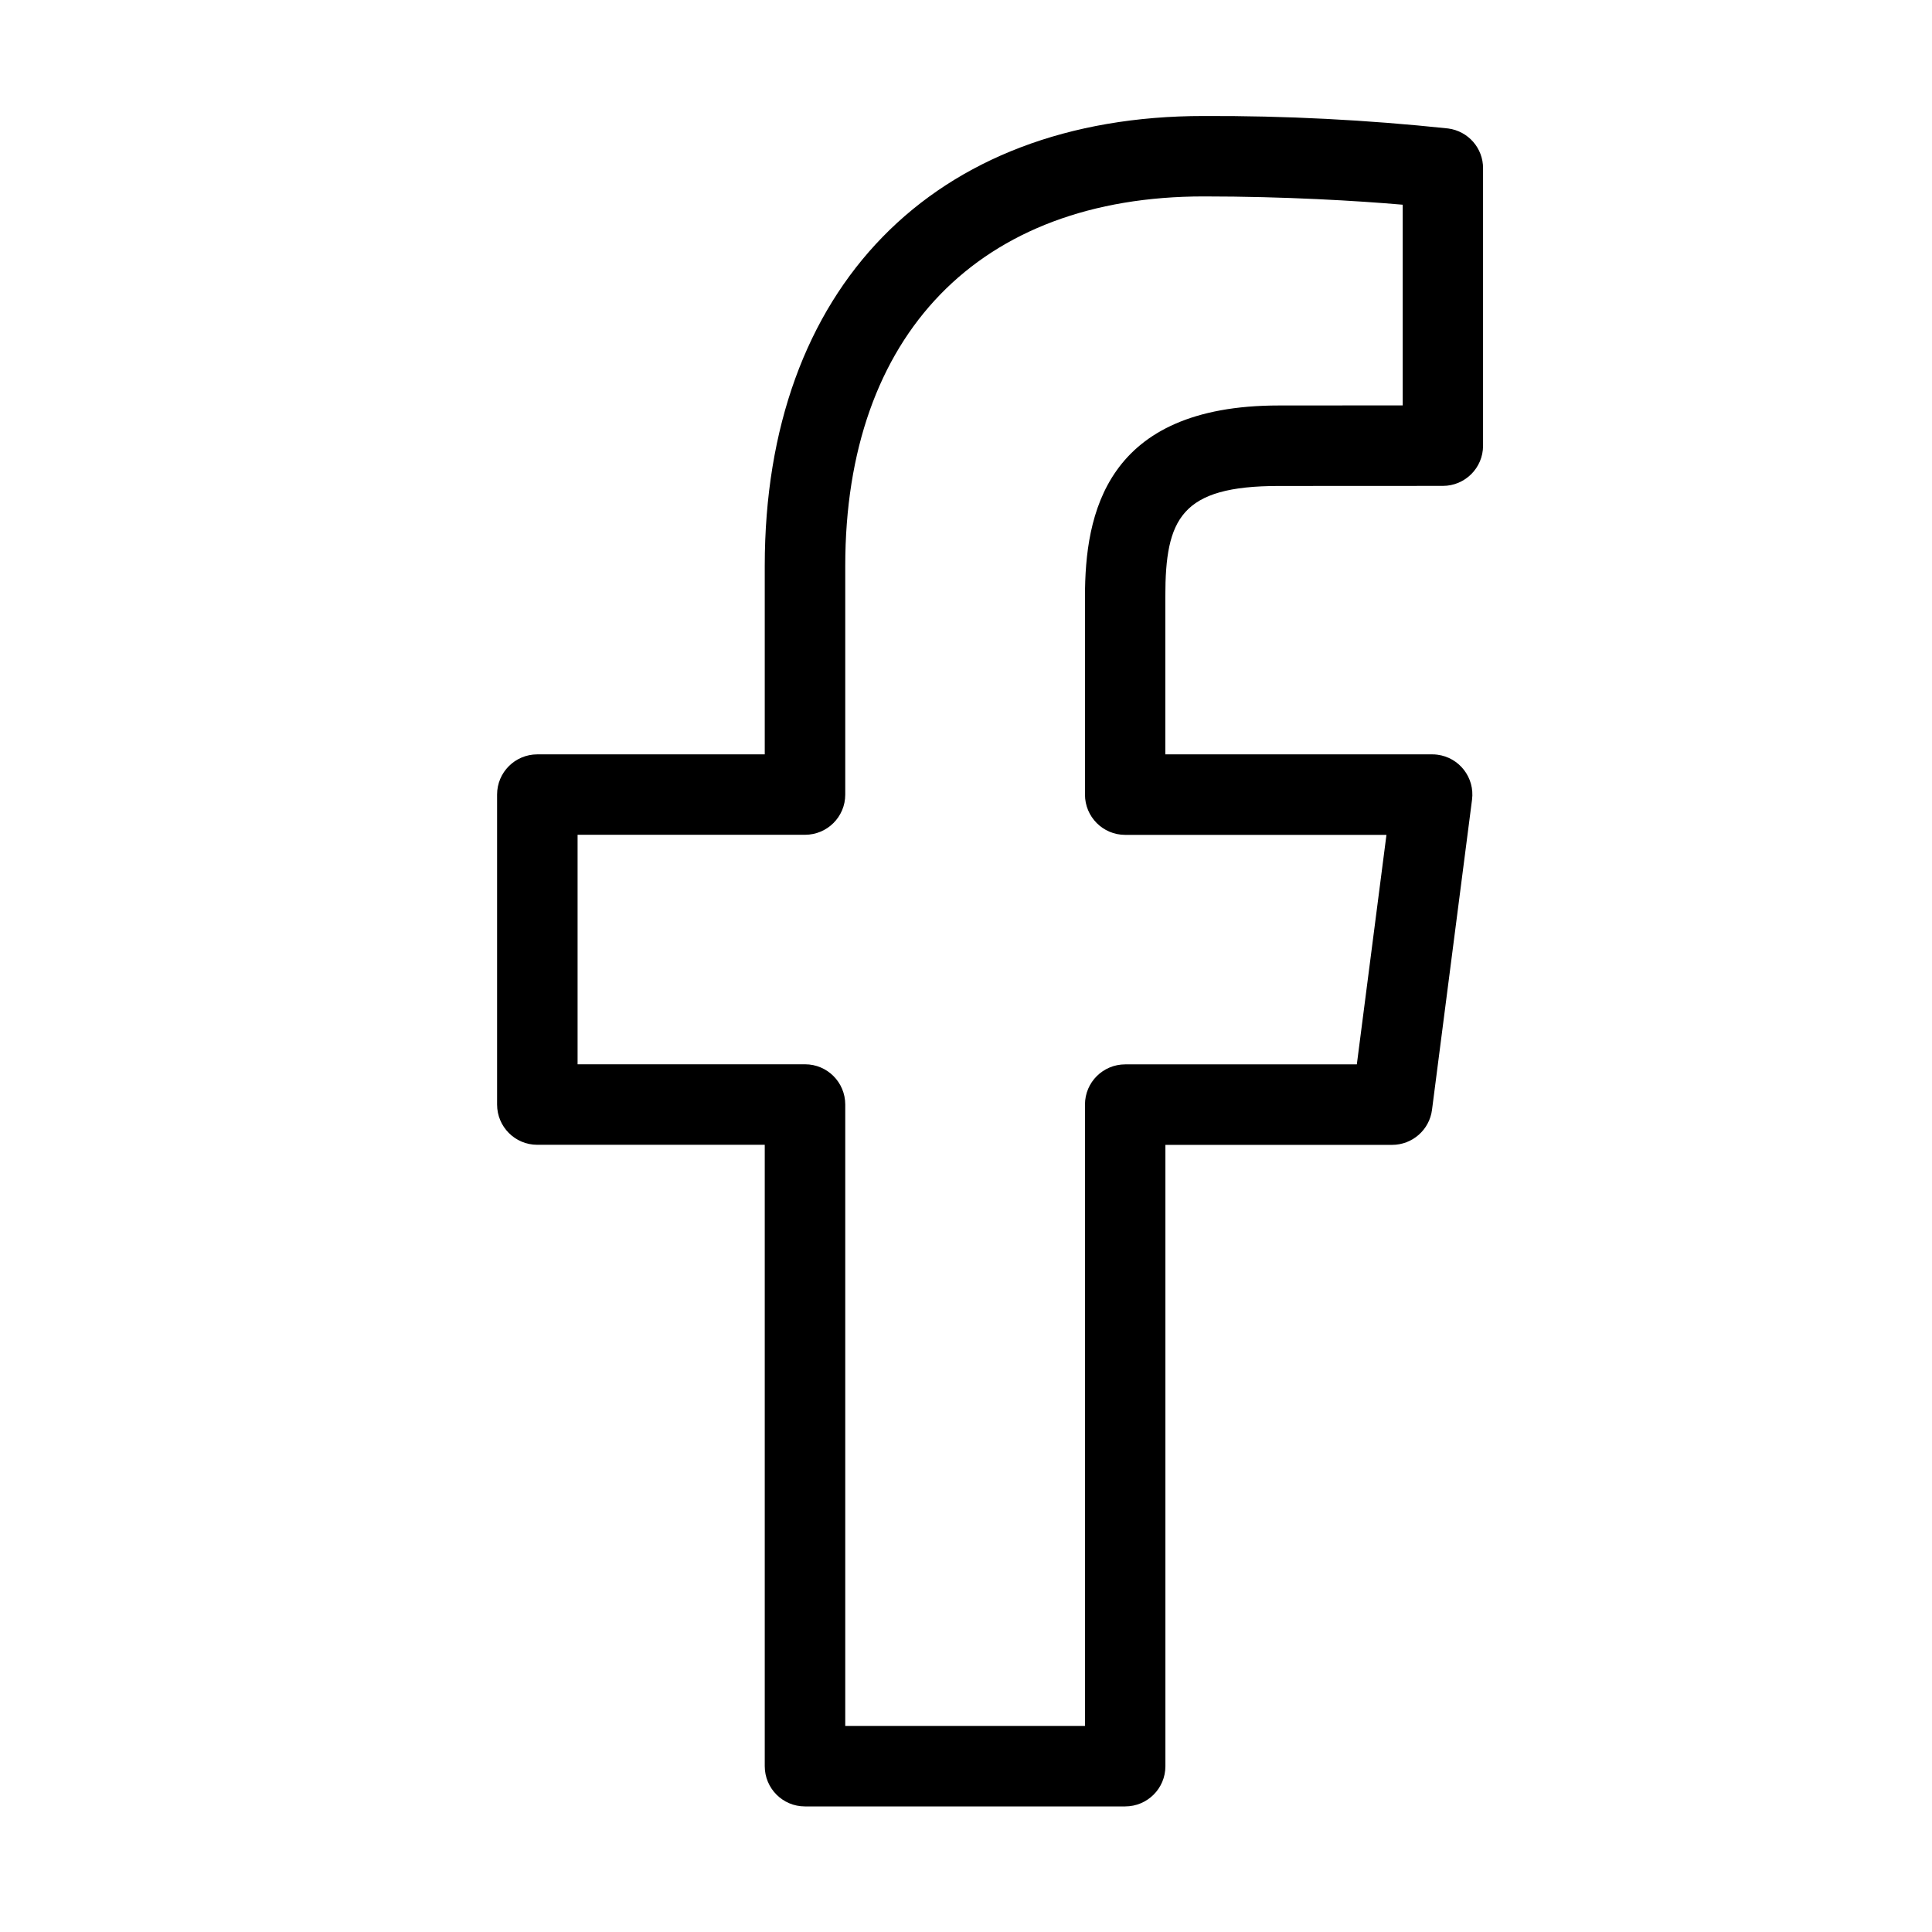
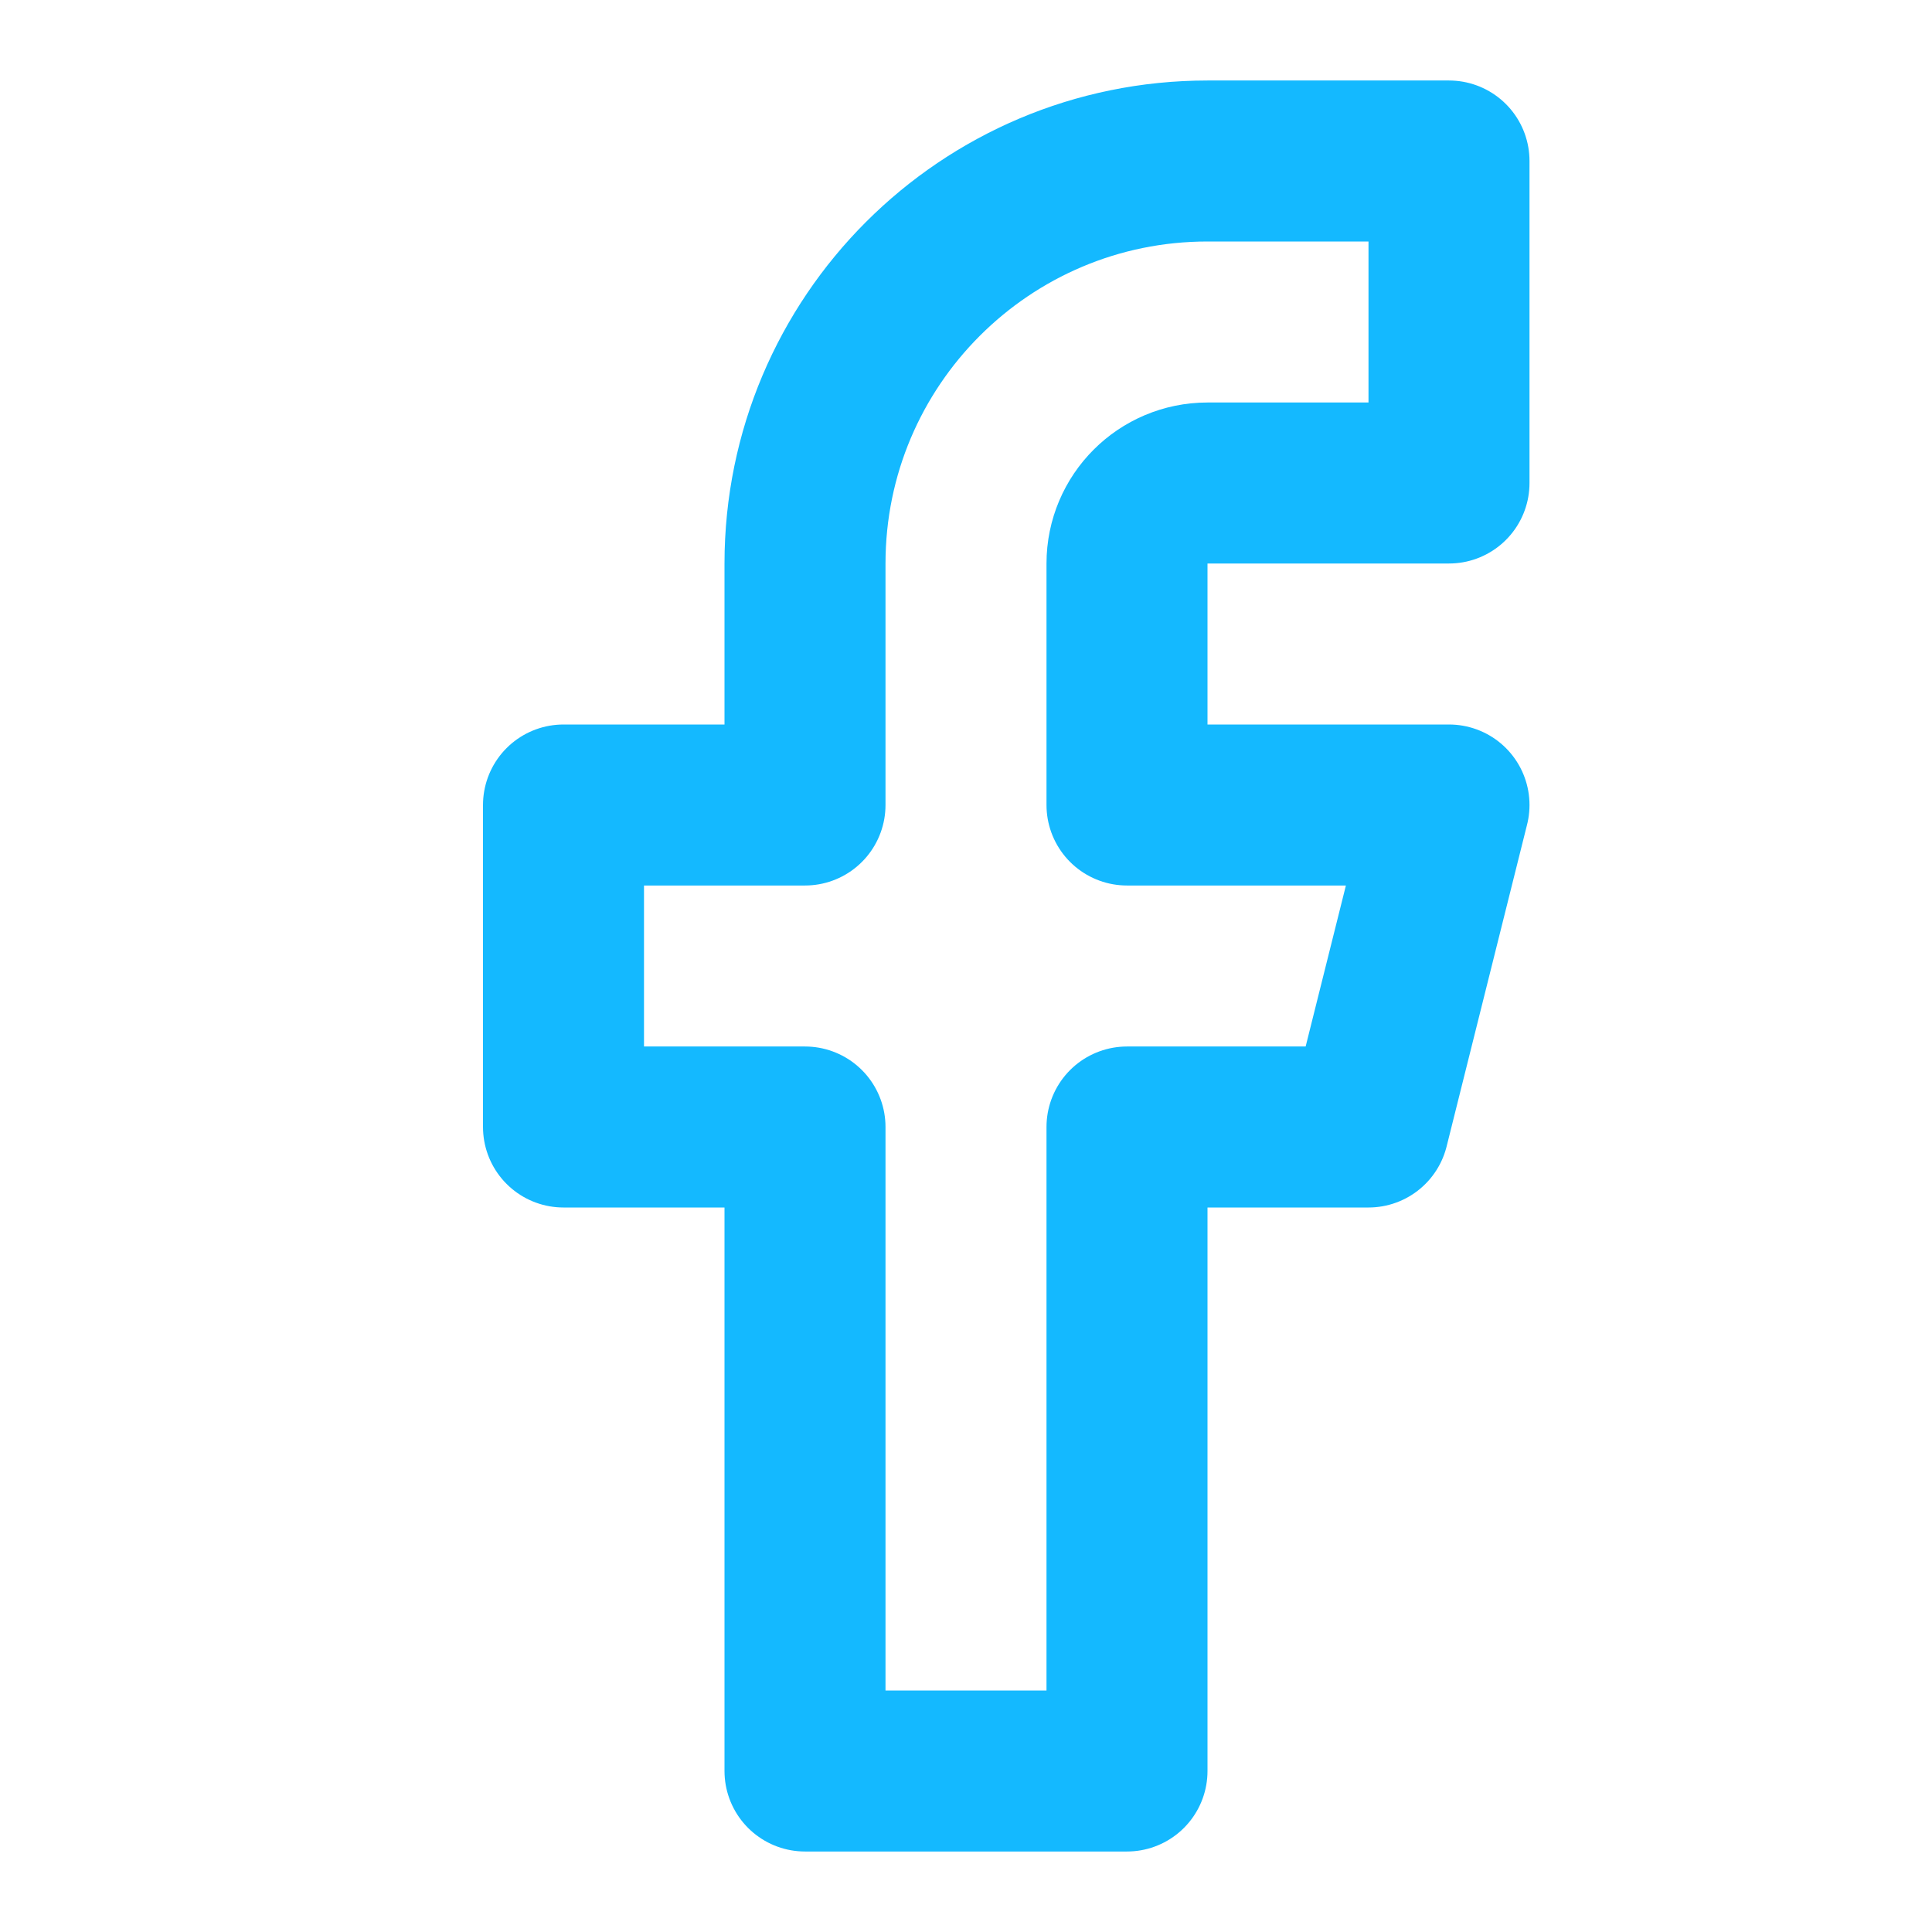
- <svg xmlns="http://www.w3.org/2000/svg" enable-background="new 0 0 24 24" viewBox="0 0 24 24" id="facebook">
-   <path d="M17.99,1.596c-1.009-0.107-2.023-0.159-3.037-0.155C11.59,1.44,9.5,3.582,9.5,7.03v2.341H6.675c-0.276-0-0.5,0.223-0.5,0.499v3.851c-0,0.276,0.223,0.5,0.499,0.5H9.5v7.719c-0,0.276,0.223,0.5,0.499,0.5h3.978c0.276,0,0.5-0.223,0.5-0.499v-7.719h2.816c0.251-0,0.464-0.186,0.496-0.436l0.497-3.851c0.036-0.274-0.157-0.525-0.431-0.56c-0.022-0.003-0.043-0.004-0.065-0.004h-3.314V7.412c0-0.97,0.195-1.375,1.408-1.375l2.039-0.001c0.276,0,0.5-0.223,0.5-0.499V2.092C18.425,1.841,18.239,1.629,17.99,1.596z M17.425,5.036l-1.539,0.001c-2.158,0-2.408,1.355-2.408,2.375v2.459c-0,0.276,0.223,0.5,0.499,0.5h3.246l-0.368,2.851h-2.877c-0.276-0-0.5,0.223-0.5,0.499v7.719H10.5v-7.719c0-0.276-0.223-0.5-0.499-0.5H7.175v-2.851H10c0.276,0,0.5-0.223,0.5-0.499V7.03c0-2.874,1.665-4.59,4.453-4.59c1.009,0,1.92,0.055,2.472,0.103V5.036z" />
+ <svg xmlns="http://www.w3.org/2000/svg" width="24" height="24" viewBox="0 0 24 24" fill="none" stroke="#14b9ff" stroke-width="2" stroke-linecap="round" stroke-linejoin="round" class="lucide lucide-facebook">
+   <path d="M18 2h-3a5 5 0 0 0-5 5v3H7v4h3v8h4v-8h3l1-4h-4V7a1 1 0 0 1 1-1h3z" />
</svg>
